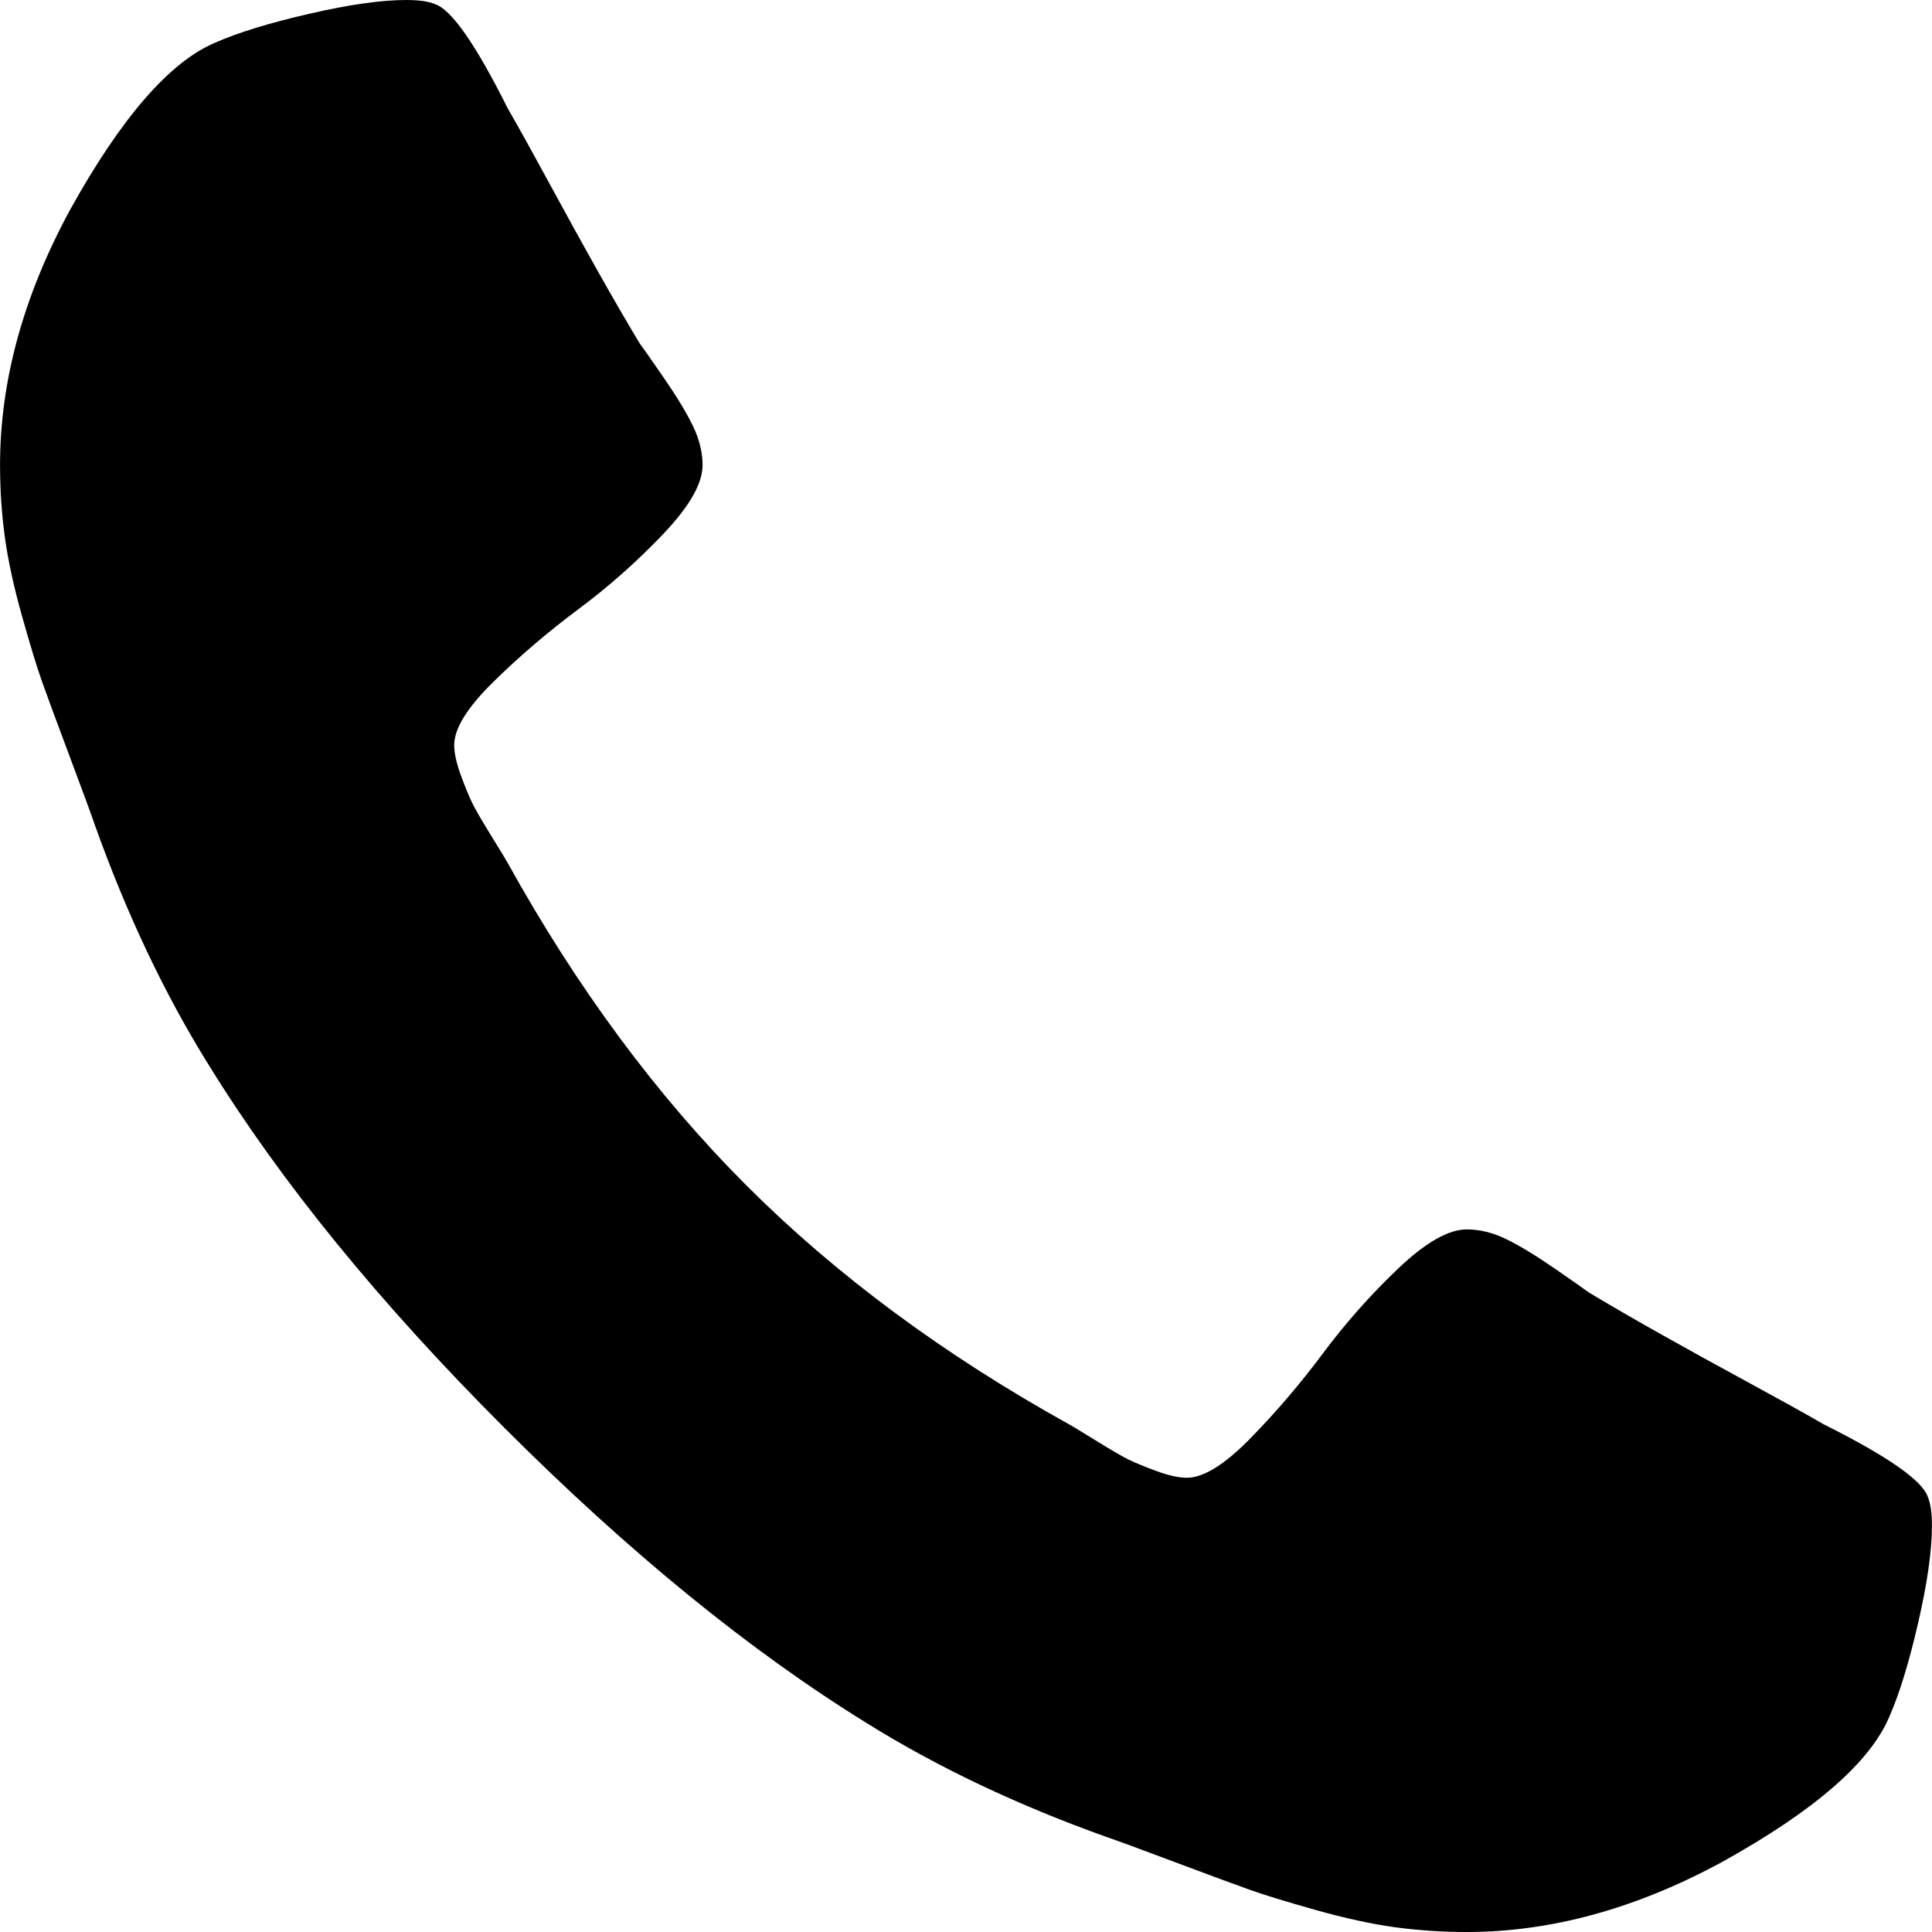
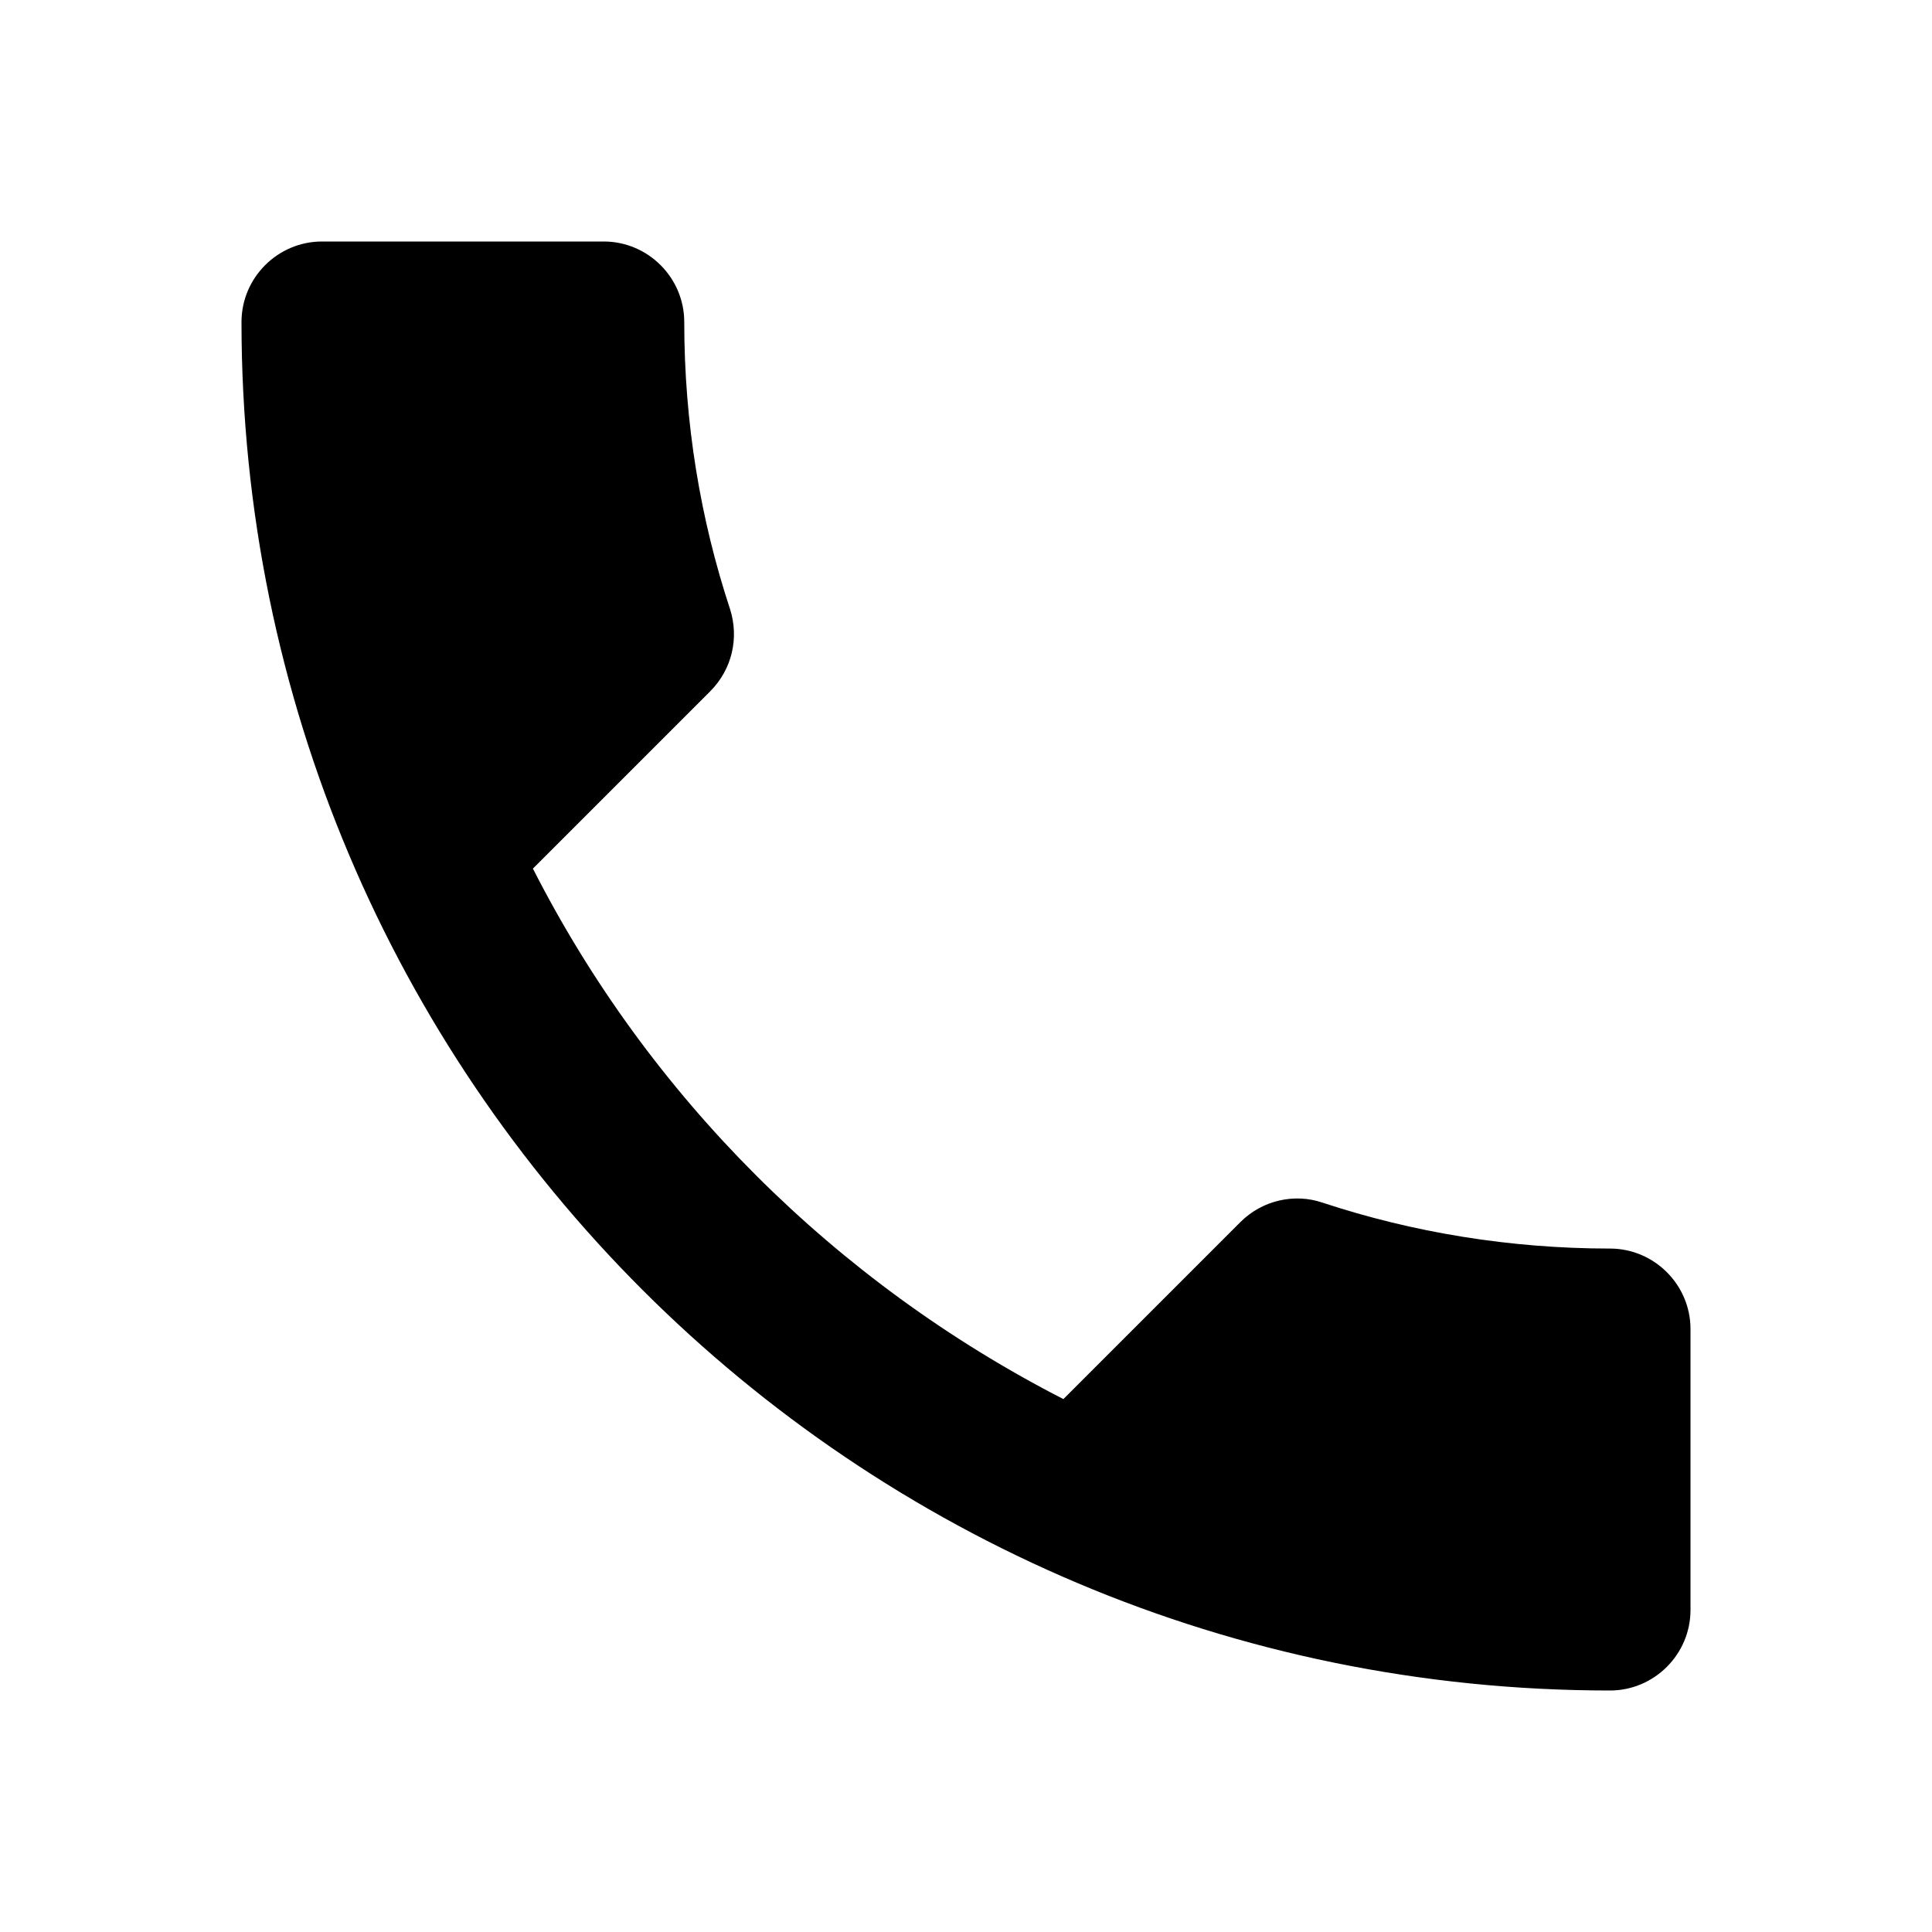
- <svg xmlns="http://www.w3.org/2000/svg" version="1.1" id="Capa_1" x="0px" y="0px" width="401.998px" height="401.998px" viewBox="0 0 401.998 401.998" style="enable-background:new 0 0 401.998 401.998;" xml:space="preserve">
-   <g>
-     <path d="M401.129,311.475c-1.137-3.426-8.371-8.473-21.697-15.129c-3.61-2.098-8.754-4.949-15.41-8.566   c-6.662-3.617-12.709-6.95-18.13-9.996c-5.432-3.045-10.521-5.995-15.276-8.846c-0.76-0.571-3.139-2.234-7.136-5   c-4.001-2.758-7.375-4.805-10.14-6.14c-2.759-1.327-5.473-1.995-8.138-1.995c-3.806,0-8.56,2.714-14.268,8.135   c-5.708,5.428-10.944,11.324-15.7,17.706c-4.757,6.379-9.802,12.275-15.126,17.7c-5.332,5.427-9.713,8.138-13.135,8.138   c-1.718,0-3.86-0.479-6.427-1.424c-2.566-0.951-4.518-1.766-5.858-2.423c-1.328-0.671-3.607-1.999-6.845-4.004   c-3.244-1.999-5.048-3.094-5.428-3.285c-26.075-14.469-48.438-31.029-67.093-49.676c-18.649-18.658-35.211-41.019-49.676-67.097   c-0.19-0.381-1.287-2.19-3.284-5.424c-2-3.237-3.333-5.518-3.999-6.854c-0.666-1.331-1.475-3.283-2.425-5.852   s-1.427-4.709-1.427-6.424c0-3.424,2.713-7.804,8.138-13.134c5.424-5.327,11.326-10.373,17.7-15.128   c6.379-4.755,12.275-9.991,17.701-15.699c5.424-5.711,8.136-10.467,8.136-14.273c0-2.663-0.666-5.378-1.997-8.137   c-1.332-2.765-3.378-6.139-6.139-10.138c-2.762-3.997-4.427-6.374-4.999-7.139c-2.852-4.755-5.799-9.846-8.848-15.271   c-3.049-5.424-6.377-11.47-9.995-18.131c-3.615-6.658-6.468-11.799-8.564-15.415C98.986,9.233,93.943,1.997,90.516,0.859   C89.183,0.288,87.183,0,84.521,0c-5.142,0-11.85,0.95-20.129,2.856c-8.282,1.903-14.799,3.899-19.558,5.996   c-9.517,3.995-19.604,15.605-30.264,34.826C4.863,61.566,0.01,79.271,0.01,96.78c0,5.135,0.333,10.131,0.999,14.989   c0.666,4.853,1.856,10.326,3.571,16.418c1.712,6.09,3.093,10.614,4.137,13.56c1.045,2.948,2.996,8.229,5.852,15.845   c2.852,7.614,4.567,12.275,5.138,13.988c6.661,18.654,14.56,35.307,23.695,49.964c15.03,24.362,35.541,49.539,61.521,75.521   c25.981,25.98,51.153,46.49,75.517,61.526c14.655,9.134,31.314,17.032,49.965,23.698c1.714,0.568,6.375,2.279,13.986,5.141   c7.614,2.854,12.897,4.805,15.845,5.852c2.949,1.048,7.474,2.43,13.559,4.145c6.098,1.715,11.566,2.905,16.419,3.576   c4.856,0.657,9.853,0.996,14.989,0.996c17.508,0,35.214-4.856,53.105-14.562c19.219-10.656,30.826-20.745,34.823-30.269   c2.102-4.754,4.093-11.273,5.996-19.555c1.909-8.278,2.857-14.985,2.857-20.126C401.99,314.814,401.703,312.819,401.129,311.475z" />
-   </g>
-   <g>
- </g>
-   <g>
- </g>
-   <g>
- </g>
-   <g>
- </g>
-   <g>
- </g>
-   <g>
- </g>
-   <g>
- </g>
-   <g>
- </g>
-   <g>
- </g>
-   <g>
- </g>
-   <g>
- </g>
-   <g>
- </g>
-   <g>
- </g>
-   <g>
- </g>
-   <g>
- </g>
+ <svg xmlns="http://www.w3.org/2000/svg" fill="#000000" height="24" viewBox="0 0 24 24" width="24">
+   <path d="M0 0h24v24H0z" fill="none" />
+   <path d="M6.62 10.79c1.44 2.83 3.76 5.14 6.59 6.59l2.2-2.2c.27-.27.67-.36 1.02-.24 1.12.37 2.33.57 3.57.57.55 0 1 .45 1 1V20c0 .55-.45 1-1 1-9.39 0-17-7.61-17-17 0-.55.45-1 1-1h3.5c.55 0 1 .45 1 1 0 1.25.2 2.45.57 3.57.11.35.03.74-.25 1.02l-2.2 2.2z" />
</svg>
